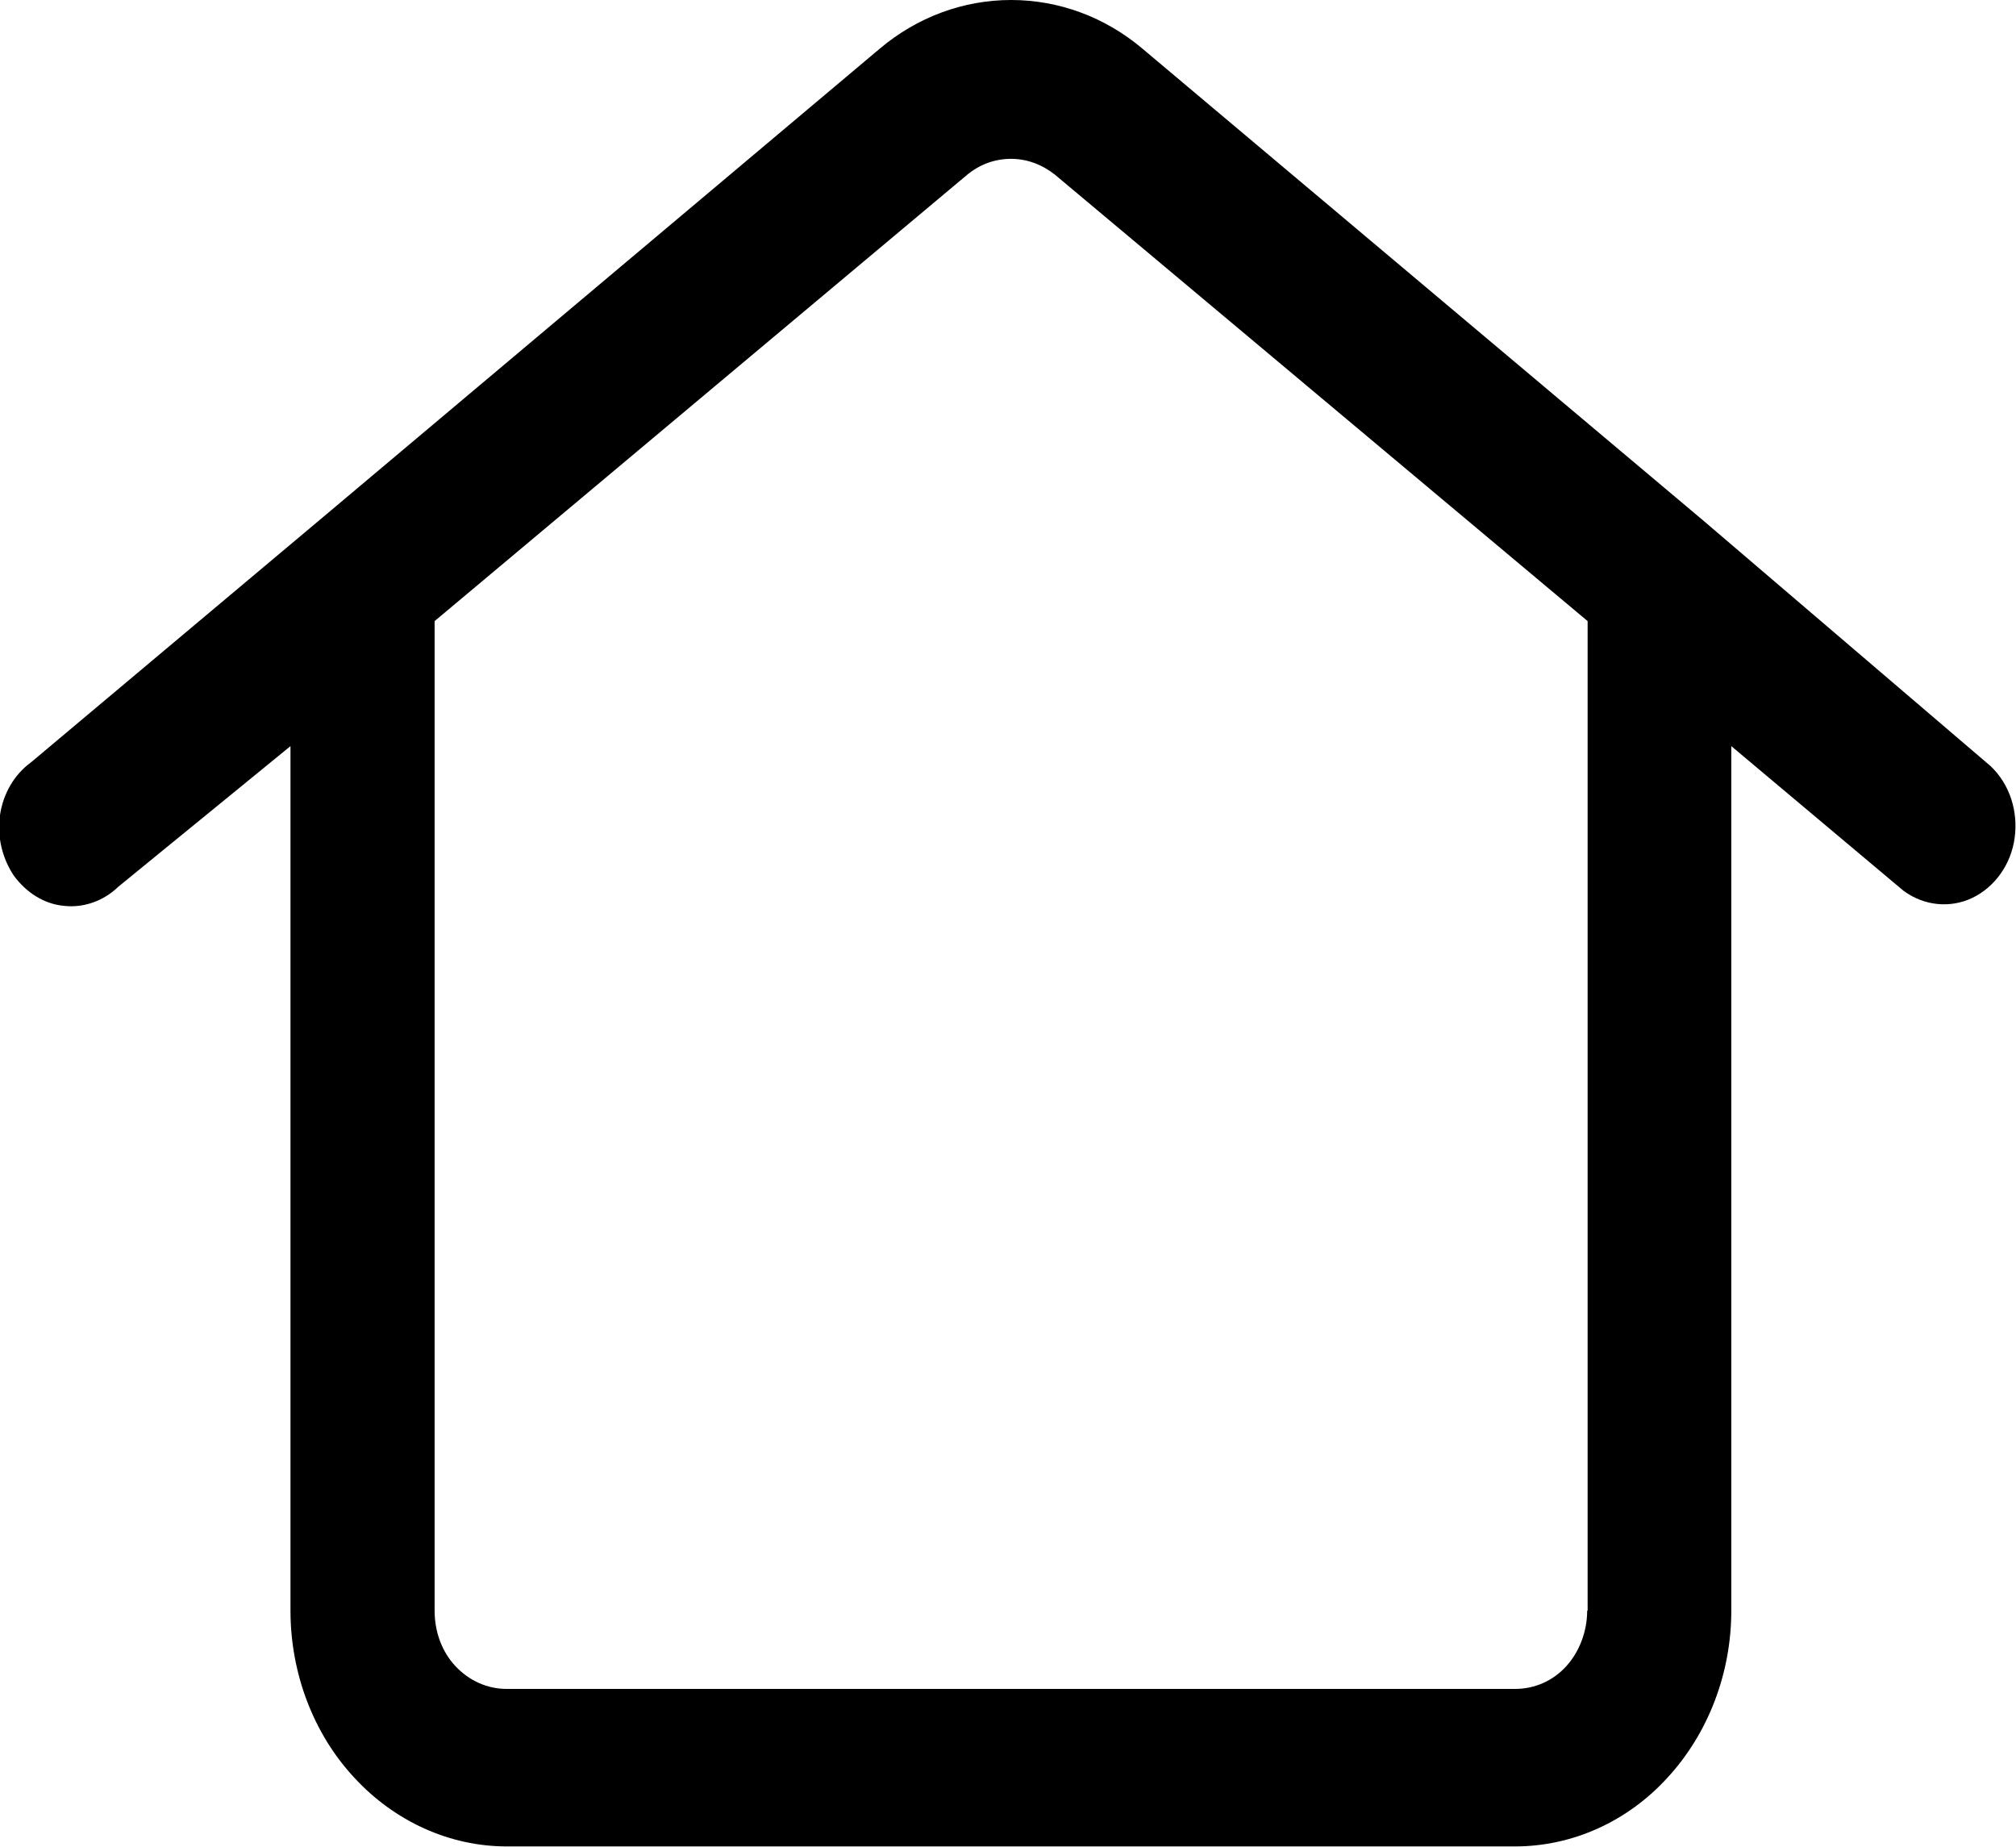
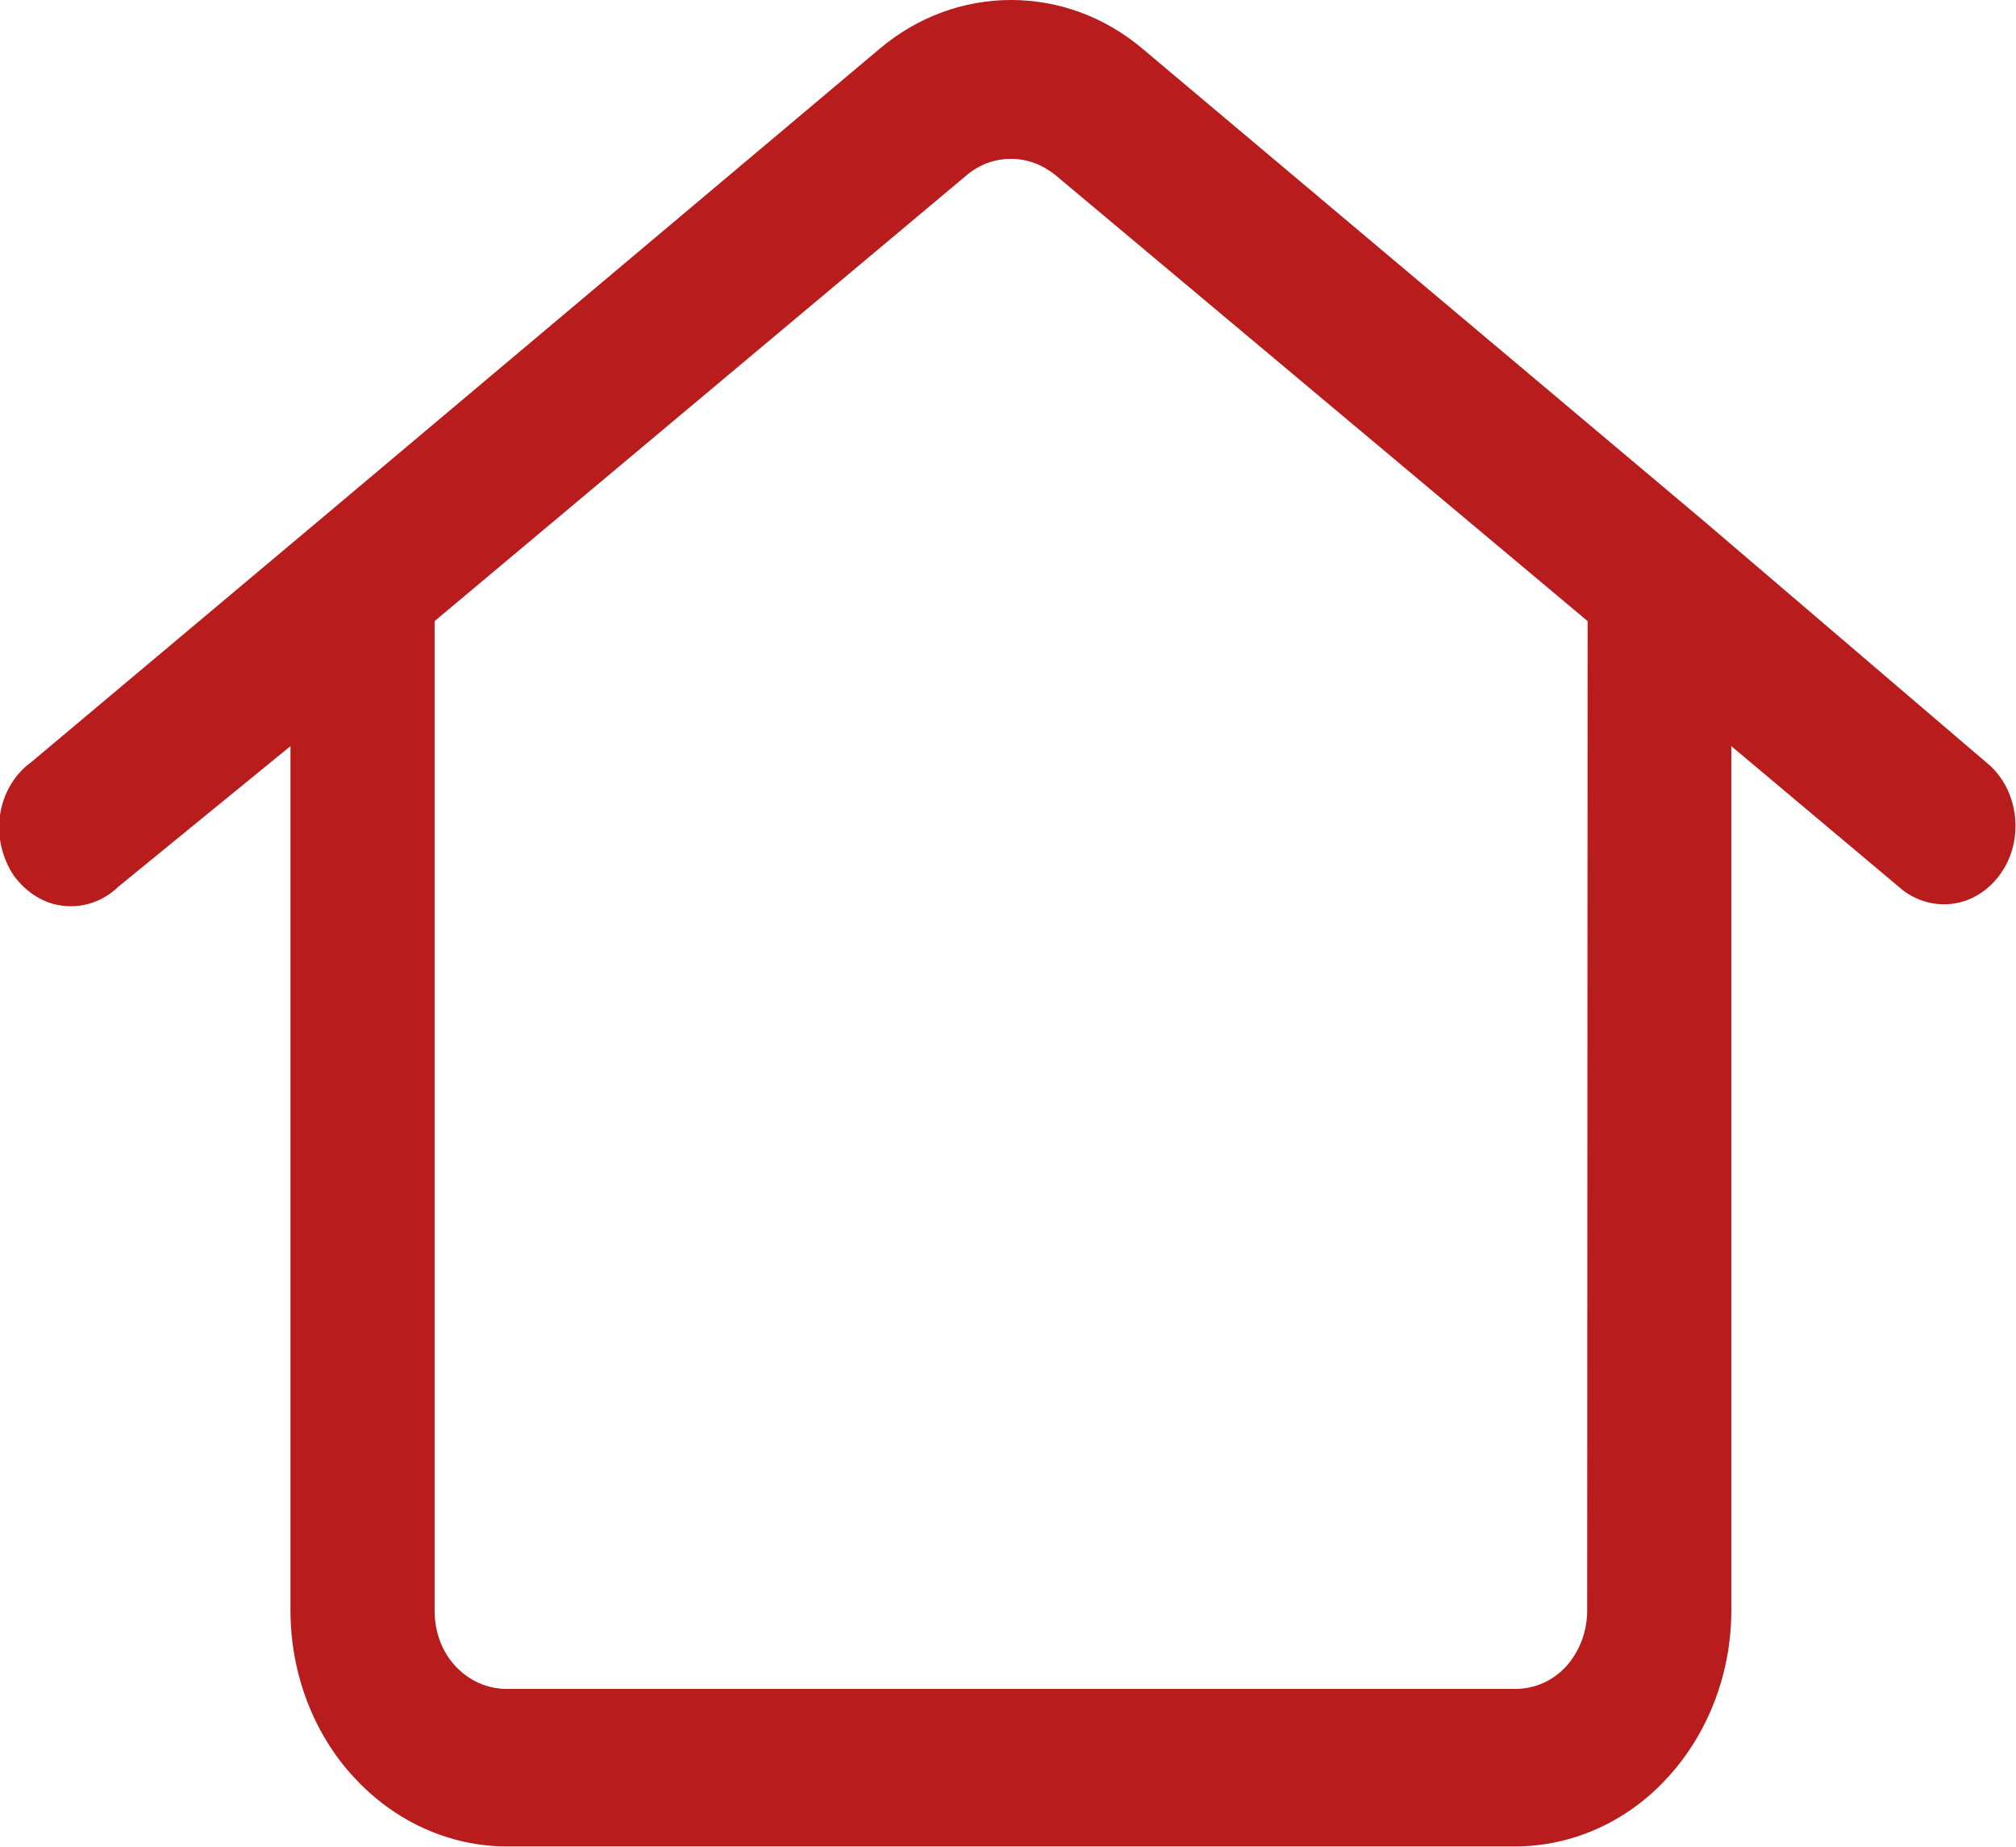
<svg xmlns="http://www.w3.org/2000/svg" version="1.1" id="Layer_1" x="0px" y="0px" viewBox="0 0 453.2 415" style="enable-background:new 0 0 453.2 415;" xml:space="preserve">
-   <path d="M382.9,117l-126-106l0,0C248.4,3.8,238,0,227.3,0c-10.7,0-21.1,3.8-29.6,11l-126,106L6.9,171.4l0,0c-3.7,2.7-6.2,7-6.9,11.8  c-0.7,4.8,0.5,9.7,3.1,13.6c2.8,3.8,6.8,6.4,11.3,6.8c4.4,0.5,8.9-1.1,12.2-4.3l38.7-31.6V362c0,14,5.1,27.6,14.3,37.5  c9.1,9.9,21.5,15.5,34.3,15.5h226.7c12.9,0,25.3-5.6,34.3-15.5c9.1-9.9,14.3-23.4,14.3-37.5V167.7l38.7,32.5  c4.6,3.4,10.5,4,15.5,1.6s8.7-7.5,9.5-13.5c0.8-6-1.1-12-5.4-16.1L382.9,117z M356.8,362c0,4.6-1.7,9.2-4.7,12.5s-7.1,5.1-11.5,5.1  H113.9c-4.3,0-8.4-1.8-11.5-5.1s-4.7-7.8-4.7-12.5V139.6L217.4,39.3l0,0c2.9-2.4,6.3-3.6,9.9-3.6c3.6,0,7,1.3,9.9,3.6l119.7,100.3  V362z" />
+   <style type="text/css">
+ 	.st0{fill:#B91C1C;}
+ </style>
+   <path class="st0" d="M382.9,117l-126-106l0,0C248.4,3.8,238,0,227.3,0s-21.1,3.8-29.6,11l-126,106L6.9,171.4l0,0  c-3.7,2.7-6.2,7-6.9,11.8s0.5,9.7,3.1,13.6c2.8,3.8,6.8,6.4,11.3,6.8c4.4,0.5,8.9-1.1,12.2-4.3l38.7-31.6V362  c0,14,5.1,27.6,14.3,37.5c9.1,9.9,21.5,15.5,34.3,15.5h226.7c12.9,0,25.3-5.6,34.3-15.5c9.1-9.9,14.3-23.4,14.3-37.5V167.7  l38.7,32.5c4.6,3.4,10.5,4,15.5,1.6s8.7-7.5,9.5-13.5s-1.1-12-5.4-16.1L382.9,117z M356.8,362c0,4.6-1.7,9.2-4.7,12.5  s-7.1,5.1-11.5,5.1H113.9c-4.3,0-8.4-1.8-11.5-5.1s-4.7-7.8-4.7-12.5V139.6L217.4,39.3l0,0c2.9-2.4,6.3-3.6,9.9-3.6  c3.6,0,7,1.3,9.9,3.6l119.7,100.3L356.8,362L356.8,362z" />
</svg>
